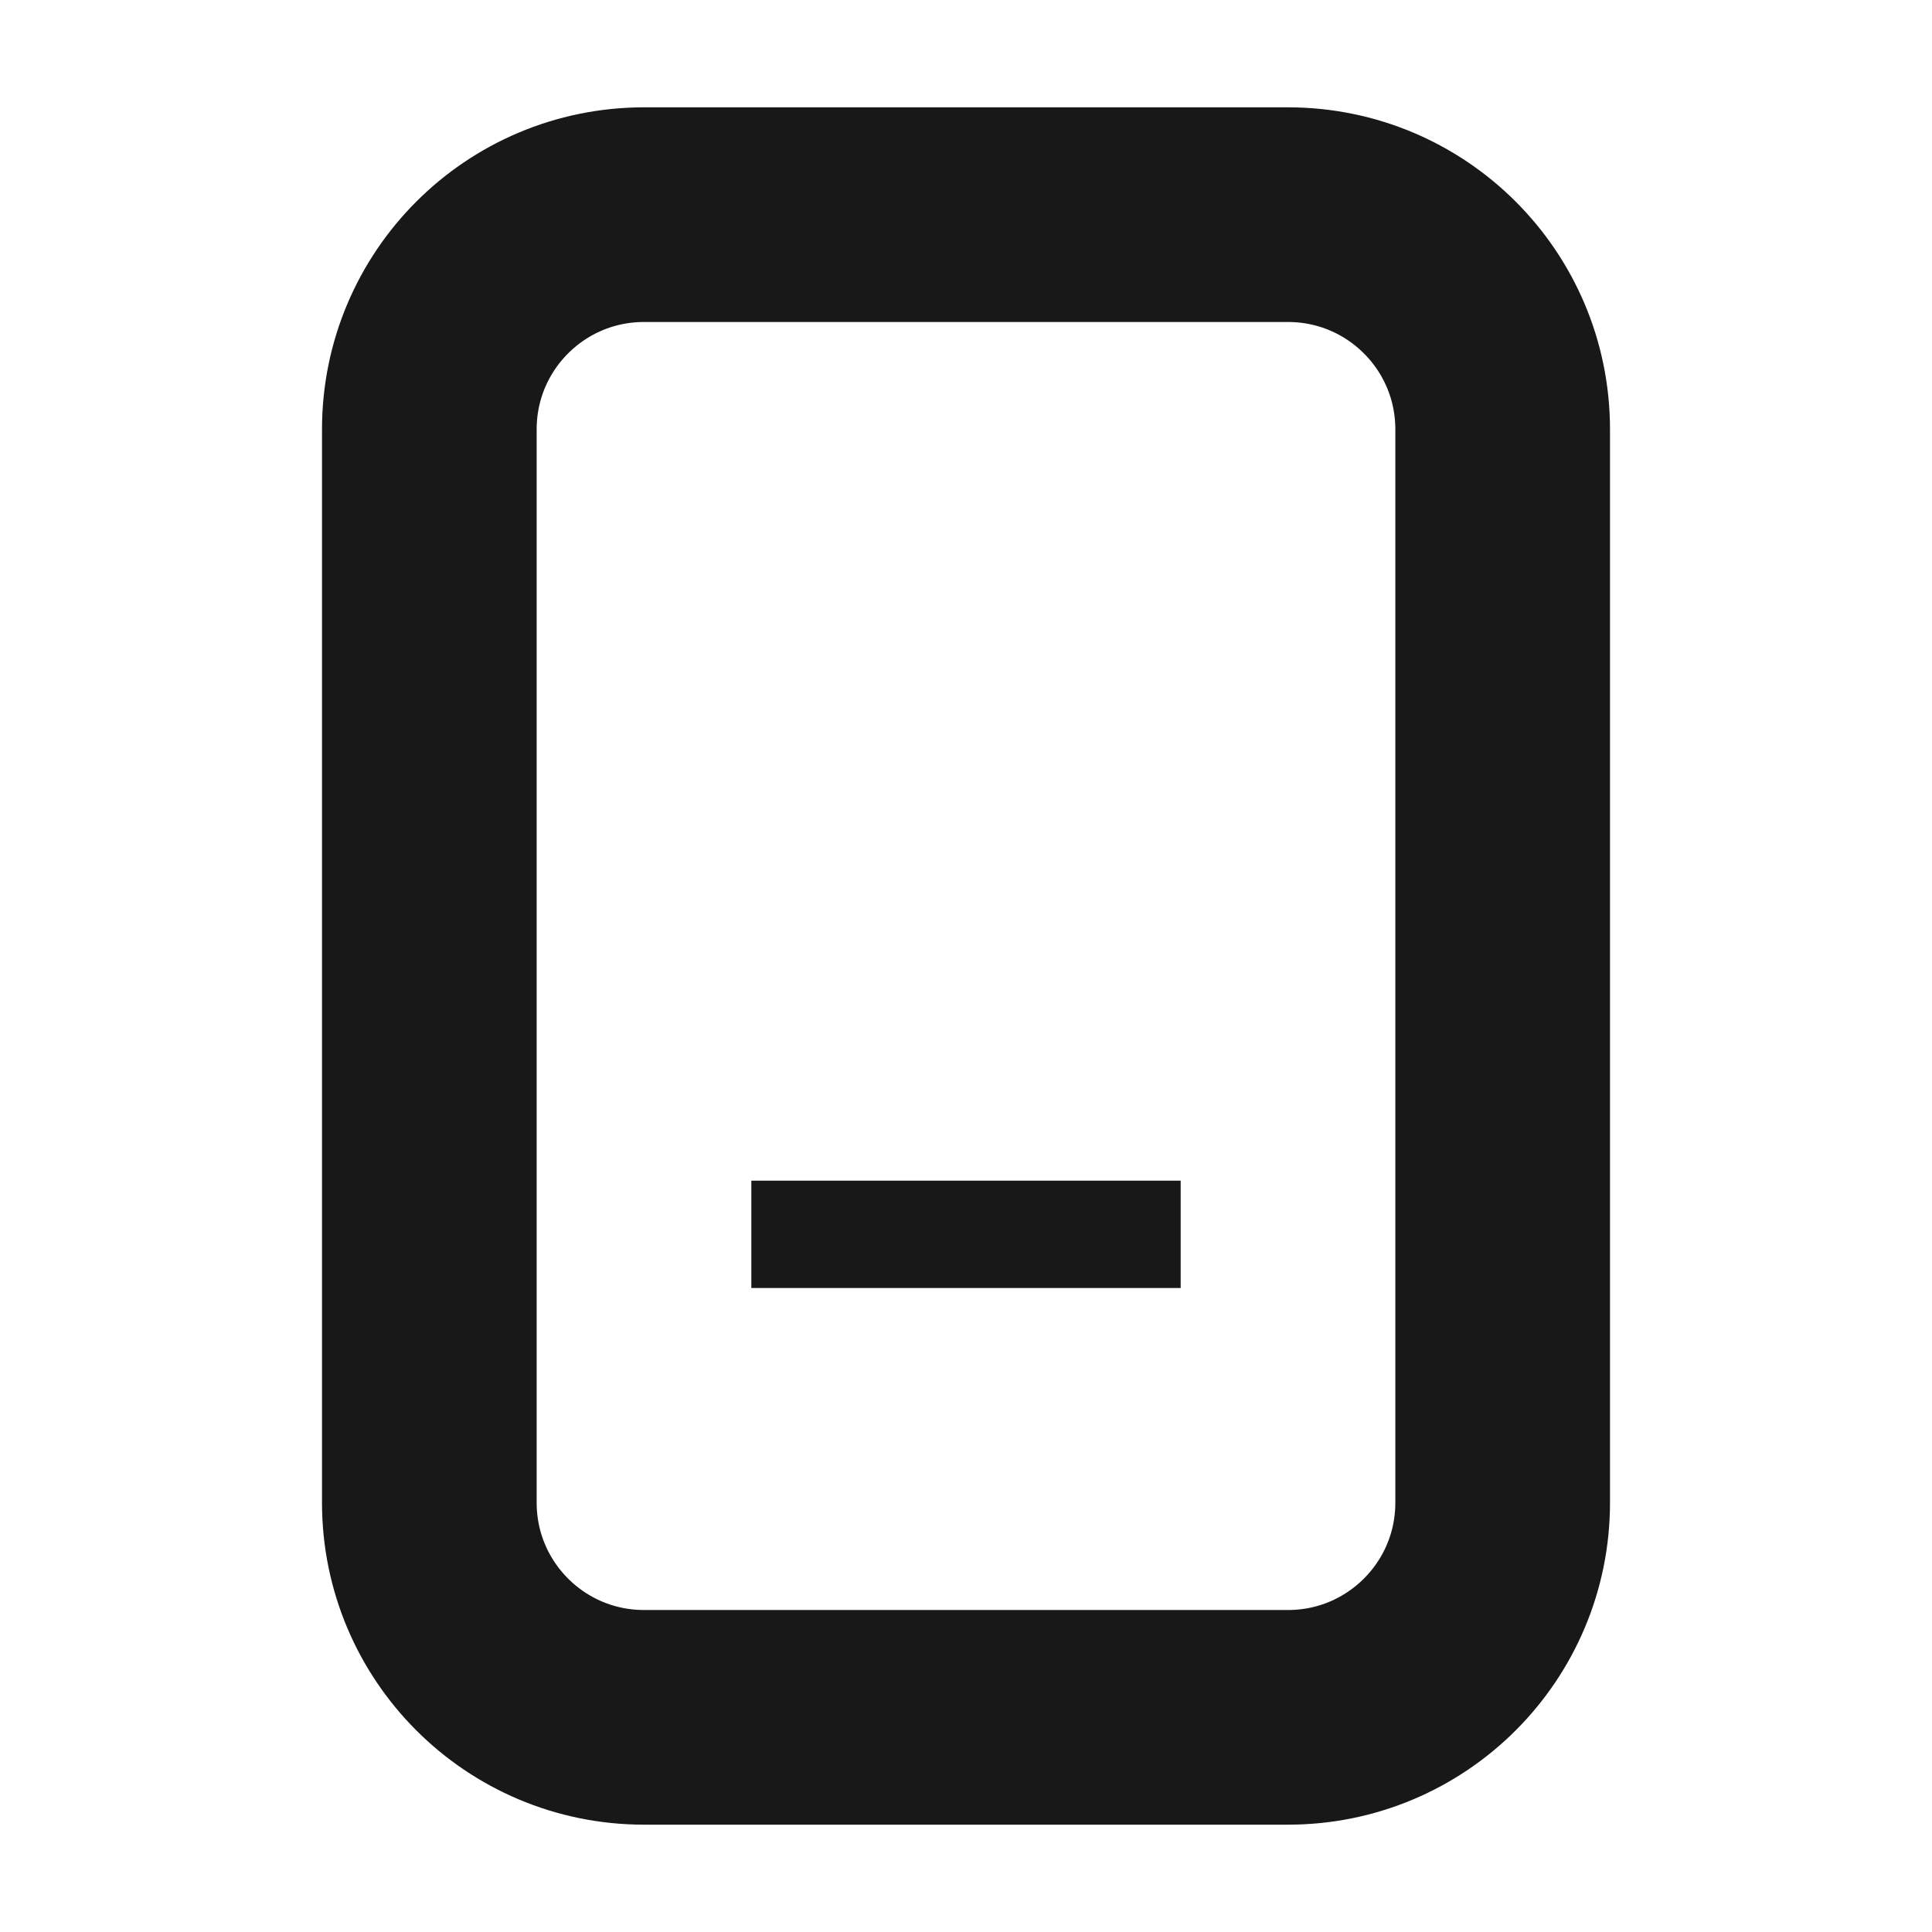
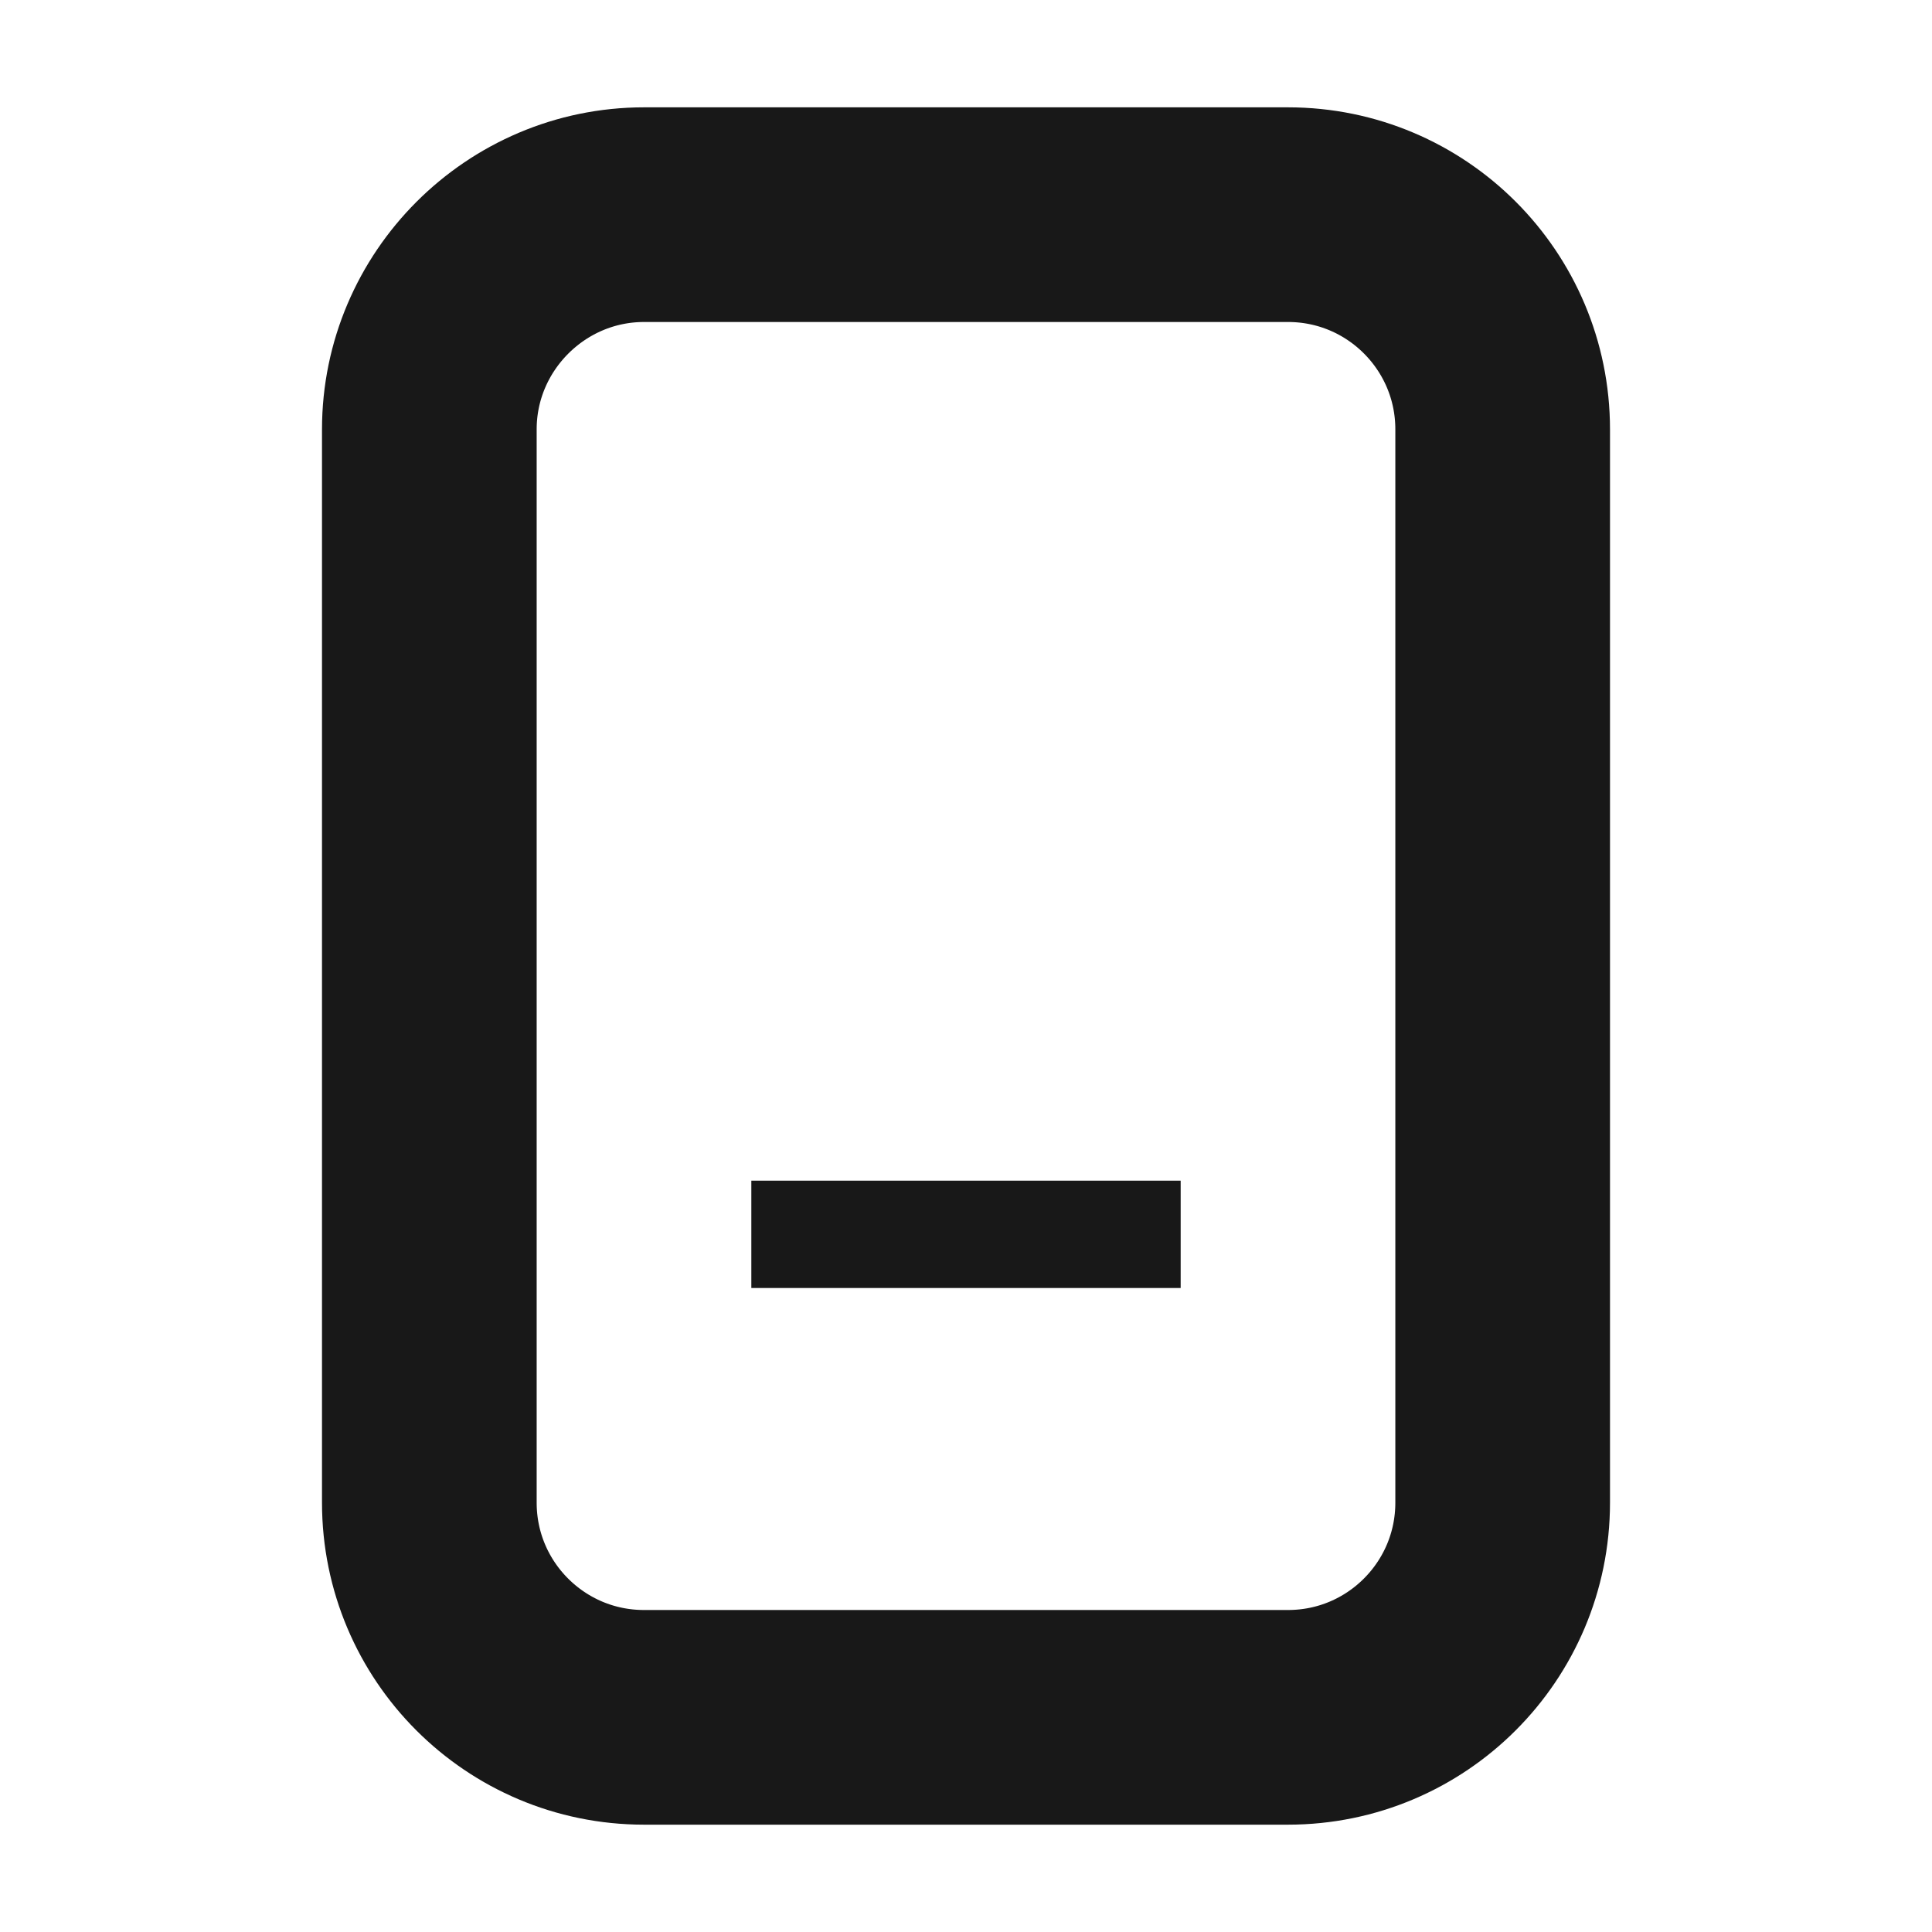
- <svg xmlns="http://www.w3.org/2000/svg" width="18px" height="18px" viewBox="0 0 18 18" version="1.1">
-   <g id="icon" stroke="none" stroke-width="1" fill="none" fill-rule="evenodd">
-     <rect id="Rectangle" fill="#FFFFFF" x="0" y="0" width="18" height="18" />
-     <path d="M4,4 L14,4 L14,4 C15.105,4 16,4.895 16,6 L16,12 L16,12 C16,13.105 15.105,14 14,14 L4,14 L4,14 C2.895,14 2,13.105 2,12 L2,6 L2,6 C2,4.895 2.895,4 4,4 Z" id="Rectangle-6" stroke="#181818" stroke-width="2" transform="translate(9, 9) rotate(-270) translate(-9, -9) " />
-     <rect id="Rectangle-11" fill="#181818" x="7" y="11" width="4" height="1" />
+ <svg xmlns="http://www.w3.org/2000/svg" width="18" height="18">
+   <g id="icon" fill="none" fill-rule="evenodd">
+     <path fill="#FFF" d="M0 0h18v18H0z" />
+     <path d="M14 4v10a2 2 0 0 1-2 2H6a2 2 0 0 1-2-2V4c0-1.1.9-2 2-2h6a2 2 0 0 1 2 2z" stroke="#181818" stroke-width="2" />
+     <path fill="#181818" d="M7 11h4v1H7z" />
  </g>
</svg>
